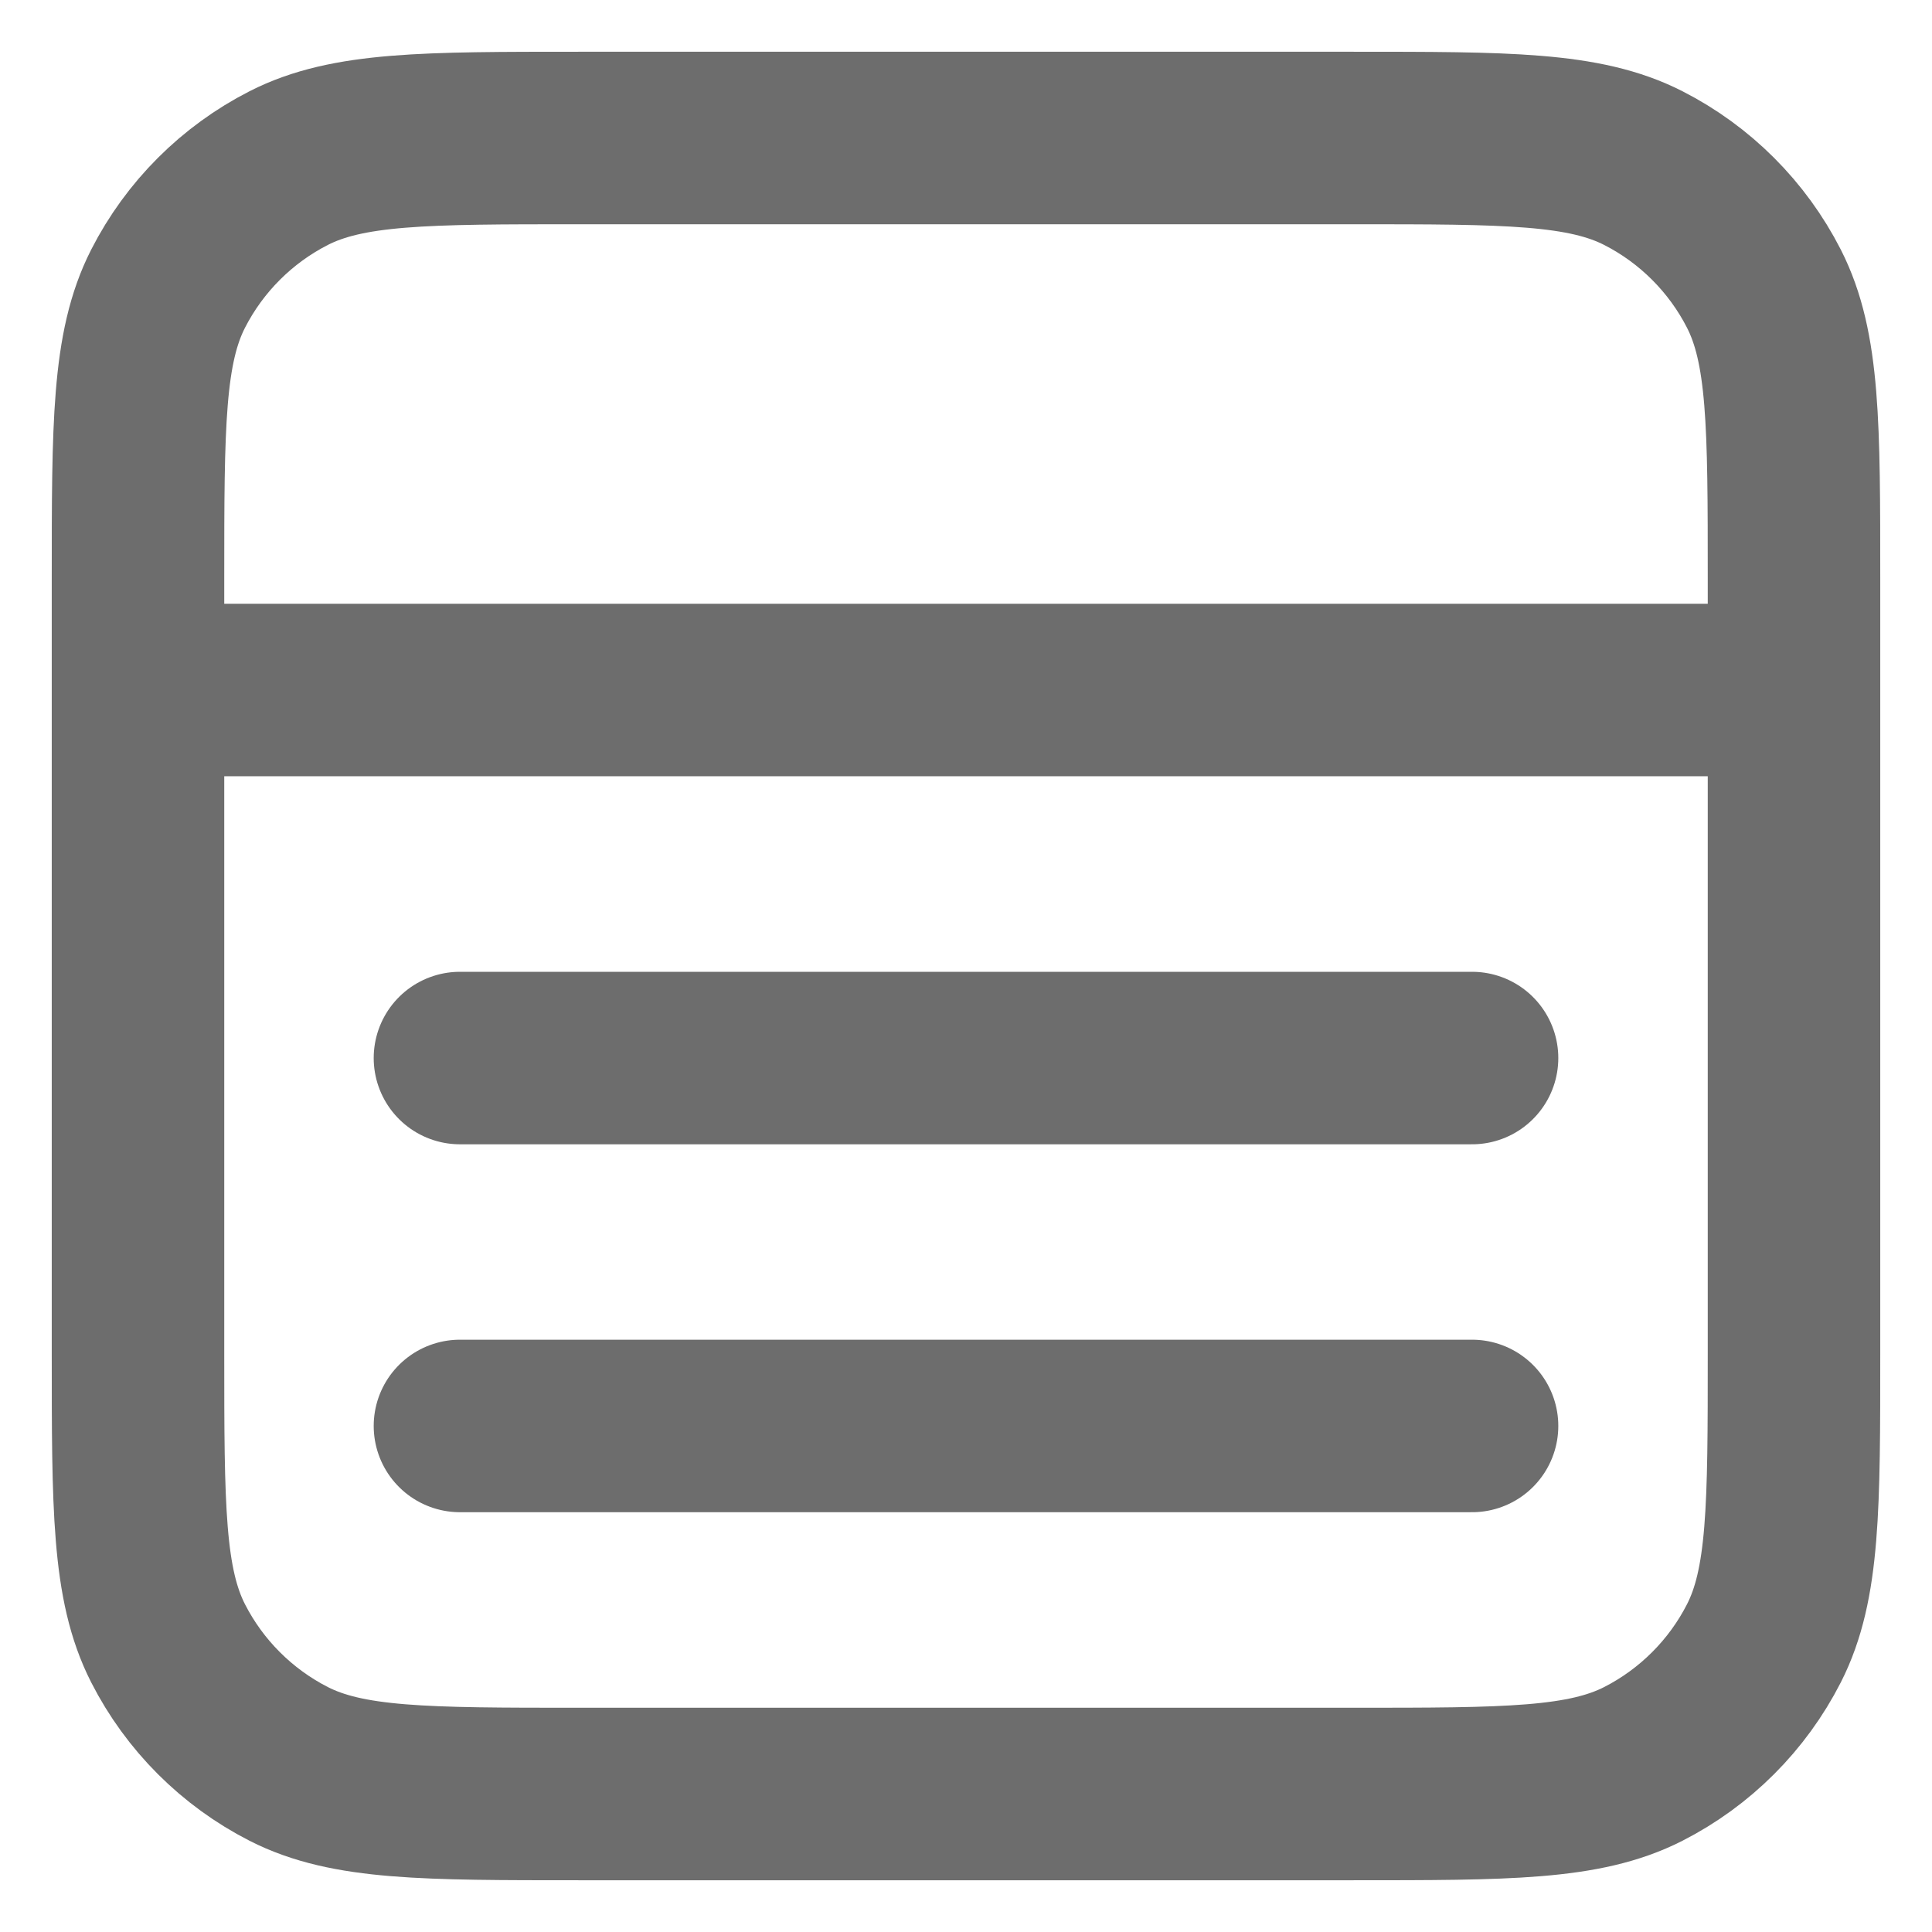
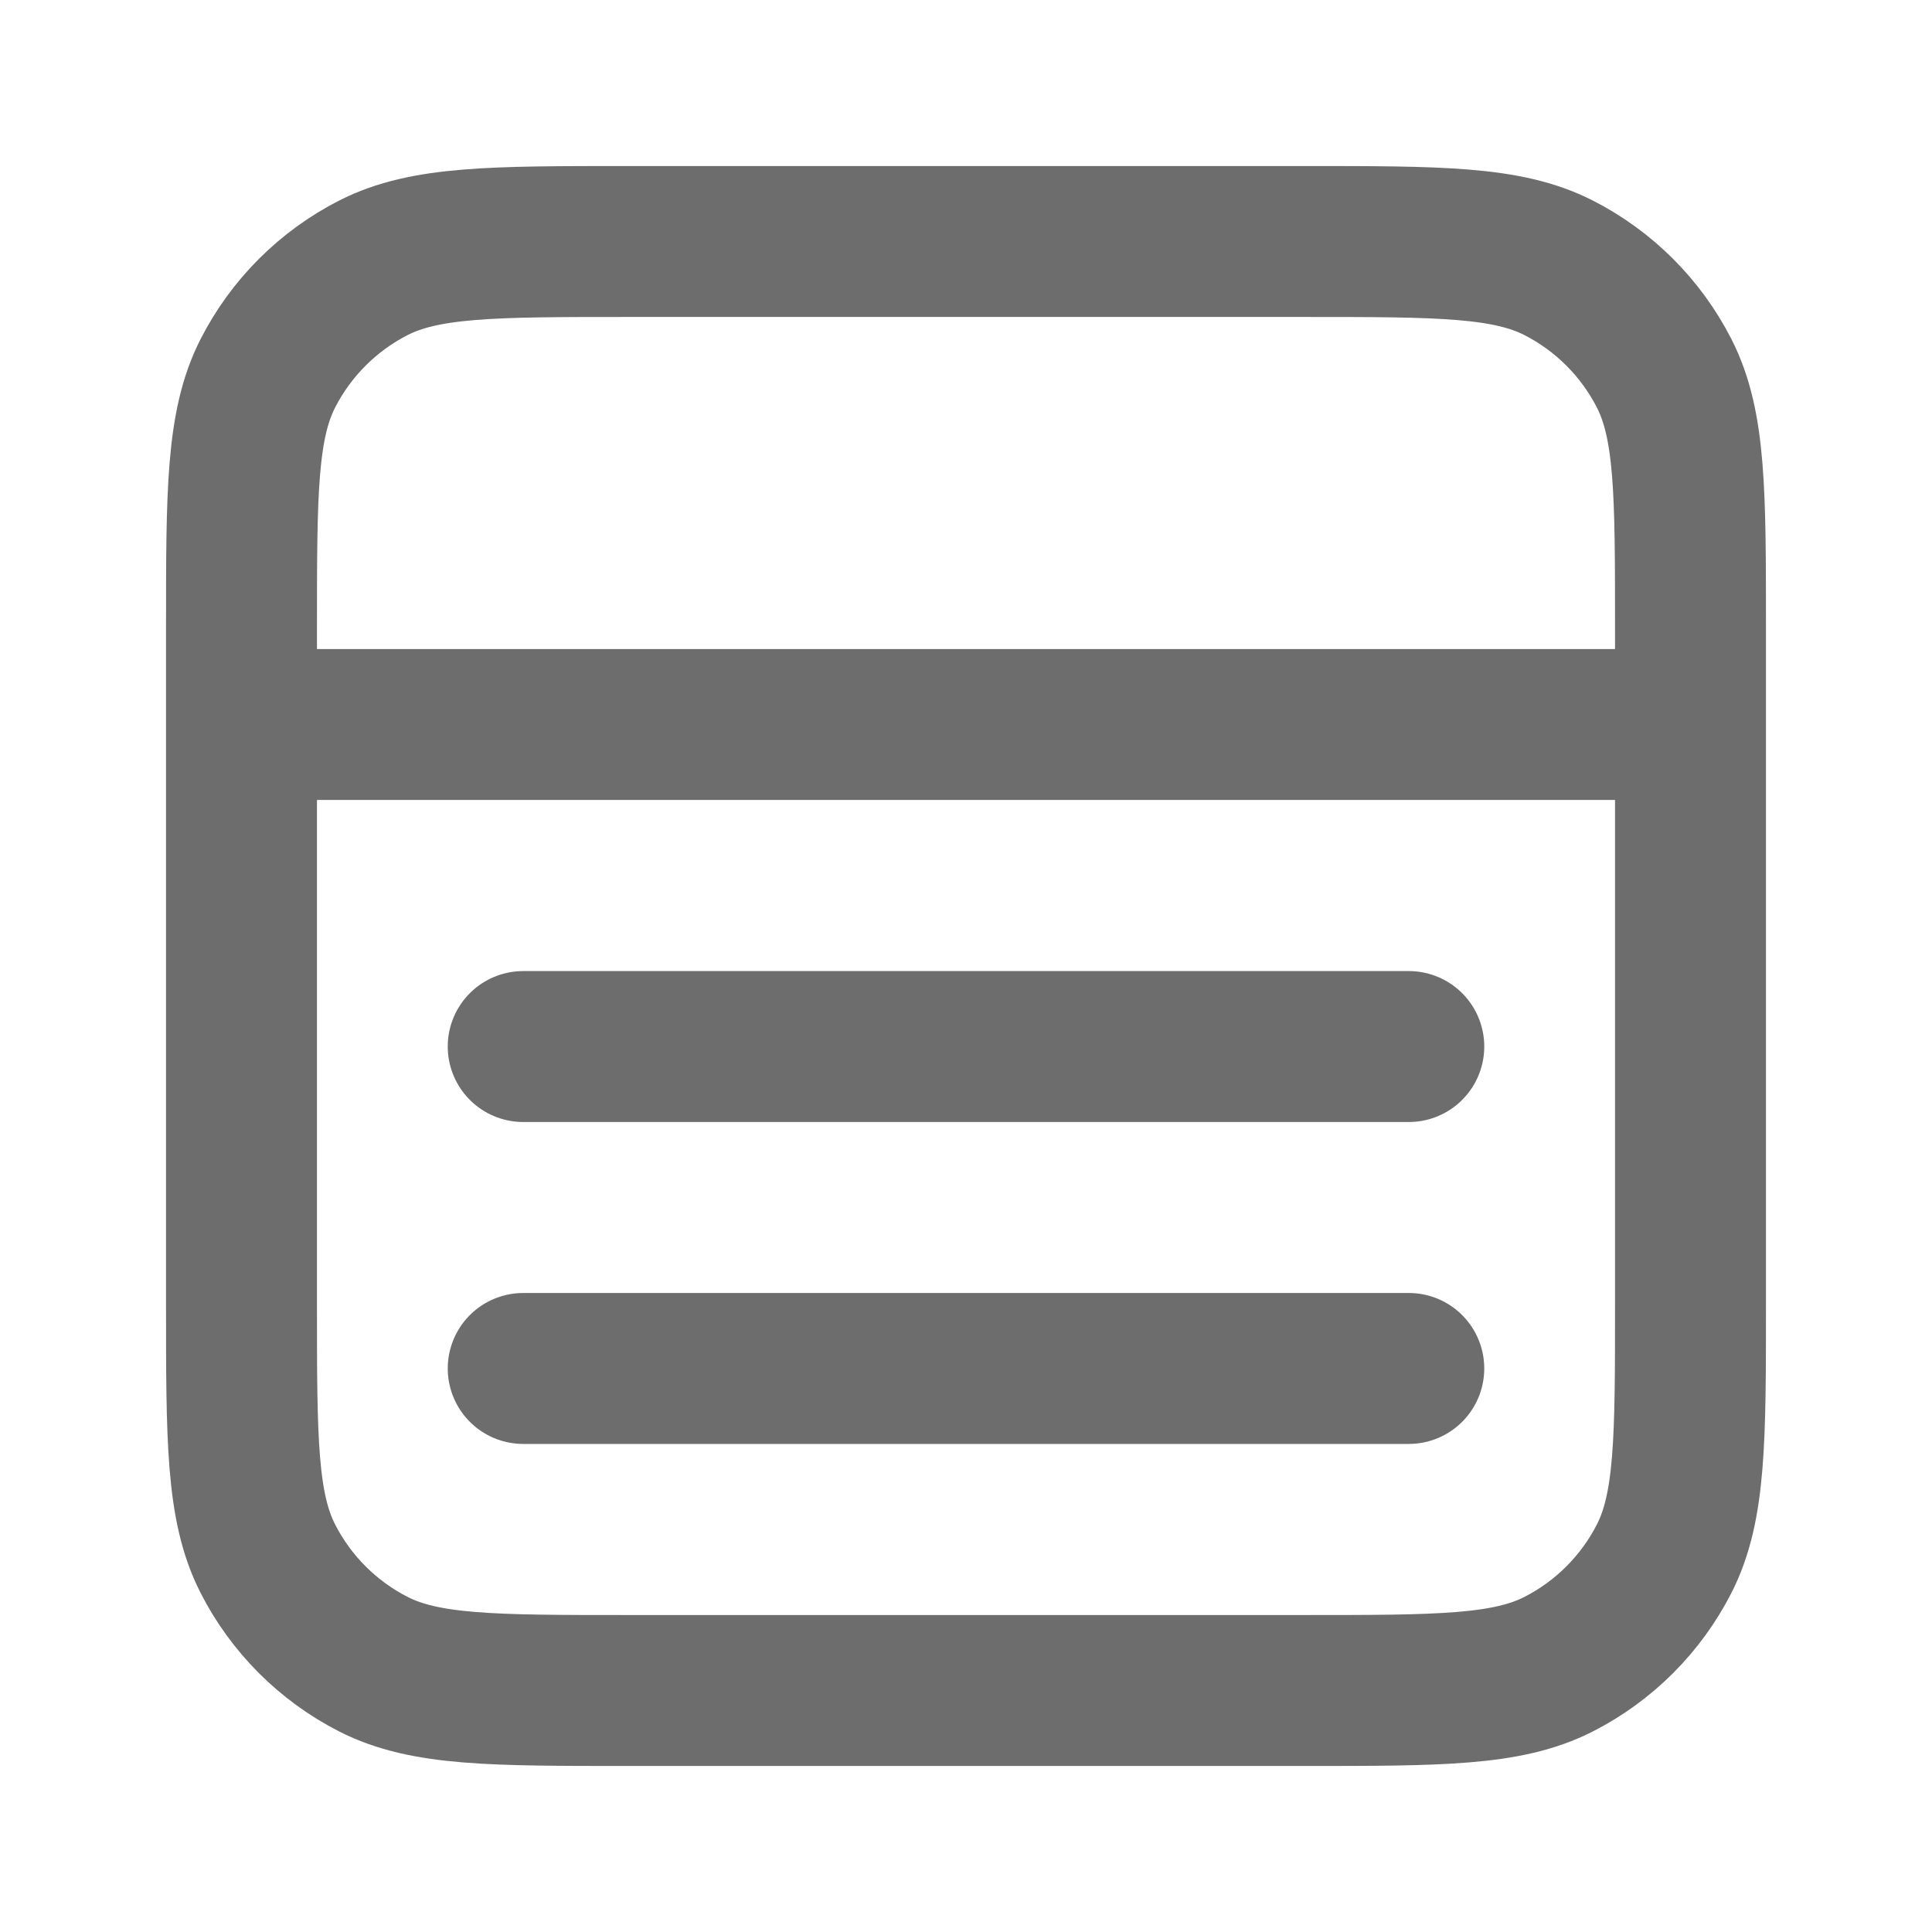
- <svg xmlns="http://www.w3.org/2000/svg" width="14" height="14" viewBox="0 0 14 14" fill="none">
-   <path d="M10.667 10.333H3.333M10.667 7.667H3.333M1 5H13M4.2 1H9.8C10.92 1 11.48 1 11.908 1.218C12.284 1.41 12.59 1.716 12.782 2.092C13 2.52 13 3.08 13 4.2V9.8C13 10.92 13 11.48 12.782 11.908C12.59 12.284 12.284 12.59 11.908 12.782C11.48 13 10.92 13 9.8 13H4.2C3.08 13 2.52 13 2.092 12.782C1.716 12.59 1.41 12.284 1.218 11.908C1 11.48 1 10.92 1 9.8V4.2C1 3.08 1 2.52 1.218 2.092C1.41 1.716 1.716 1.41 2.092 1.218C2.52 1 3.08 1 4.2 1Z" stroke="#6D6D6D" stroke-width="1.25" stroke-linecap="round" stroke-linejoin="round" />
+ <svg xmlns="http://www.w3.org/2000/svg" width="16" height="16" viewBox="0 0 16 16" fill="none">
+   <path d="M11.667 11.333H4.333M11.667 8.667H4.333M2 6H14M5.2 2H10.8C11.92 2 12.48 2 12.908 2.218C13.284 2.41 13.59 2.716 13.782 3.092C14 3.52 14 4.08 14 5.2V10.8C14 11.92 14 12.48 13.782 12.908C13.59 13.284 13.284 13.59 12.908 13.782C12.48 14 11.92 14 10.8 14H5.2C4.08 14 3.52 14 3.092 13.782C2.716 13.59 2.41 13.284 2.218 12.908C2 12.48 2 11.92 2 10.8V5.2C2 4.08 2 3.52 2.218 3.092C2.41 2.716 2.716 2.41 3.092 2.218C3.52 2 4.08 2 5.2 2Z" stroke="#6D6D6D" stroke-width="1.25" stroke-linecap="round" stroke-linejoin="round" />
</svg>
